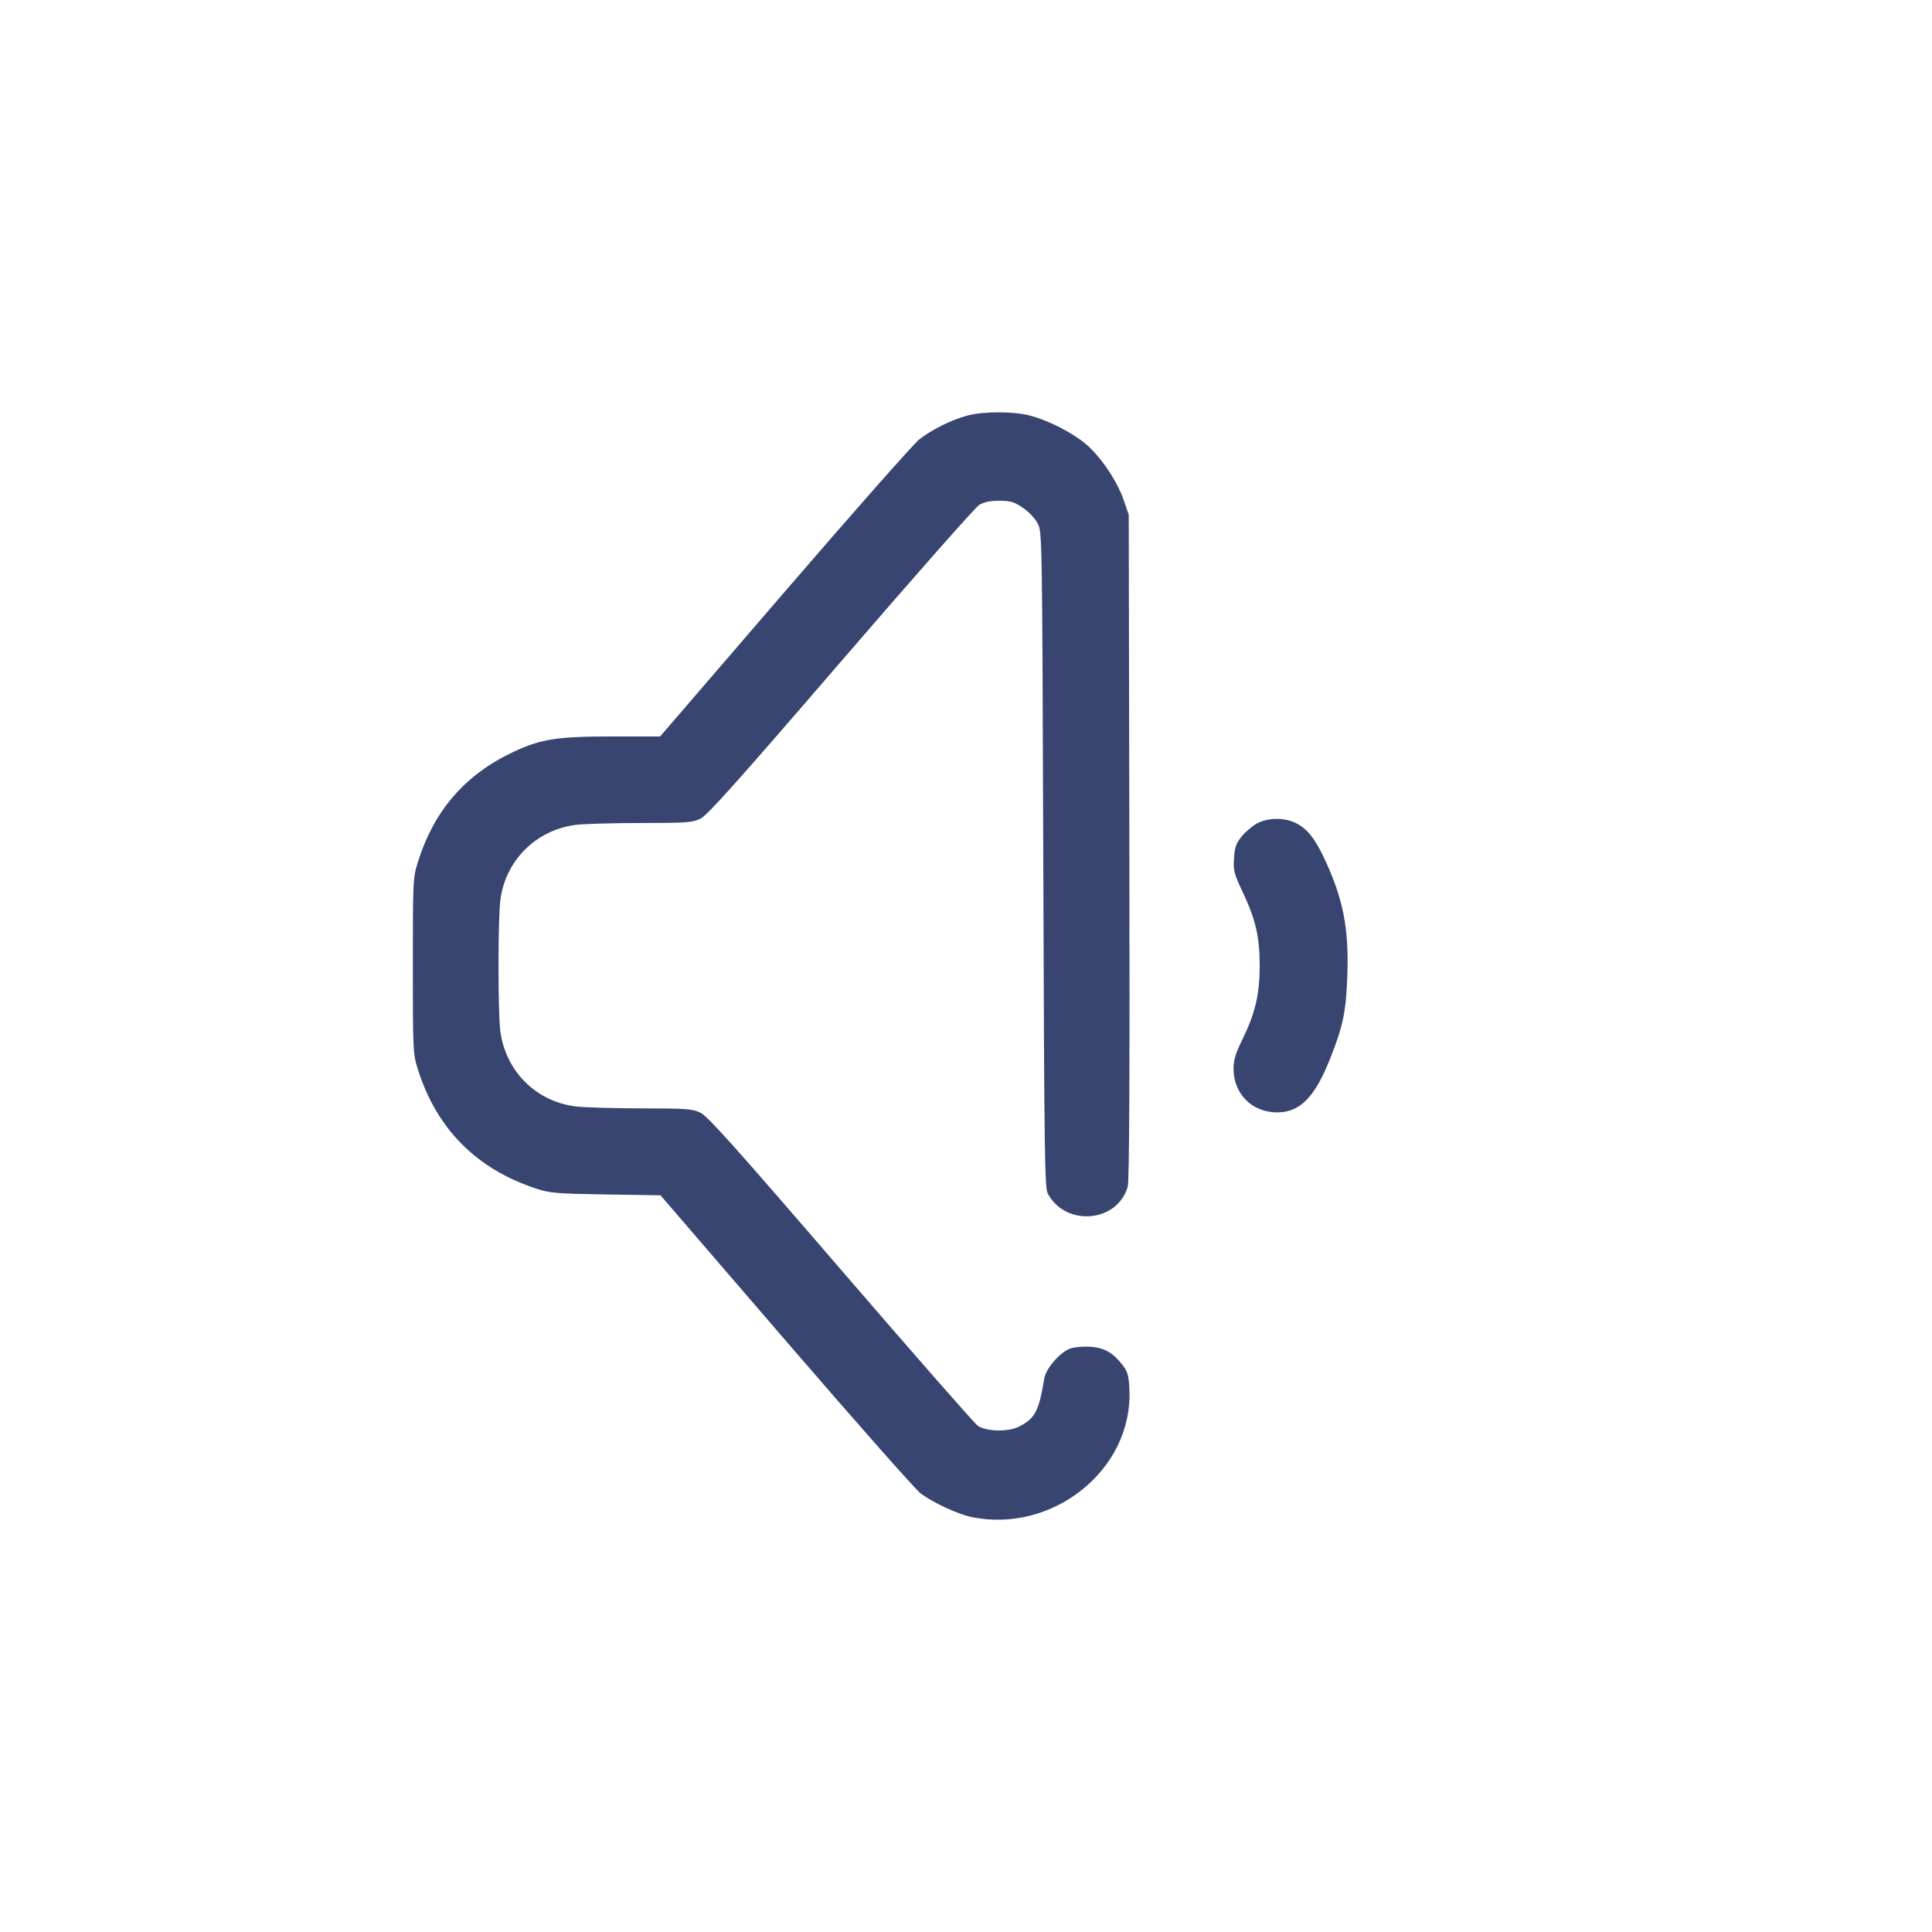
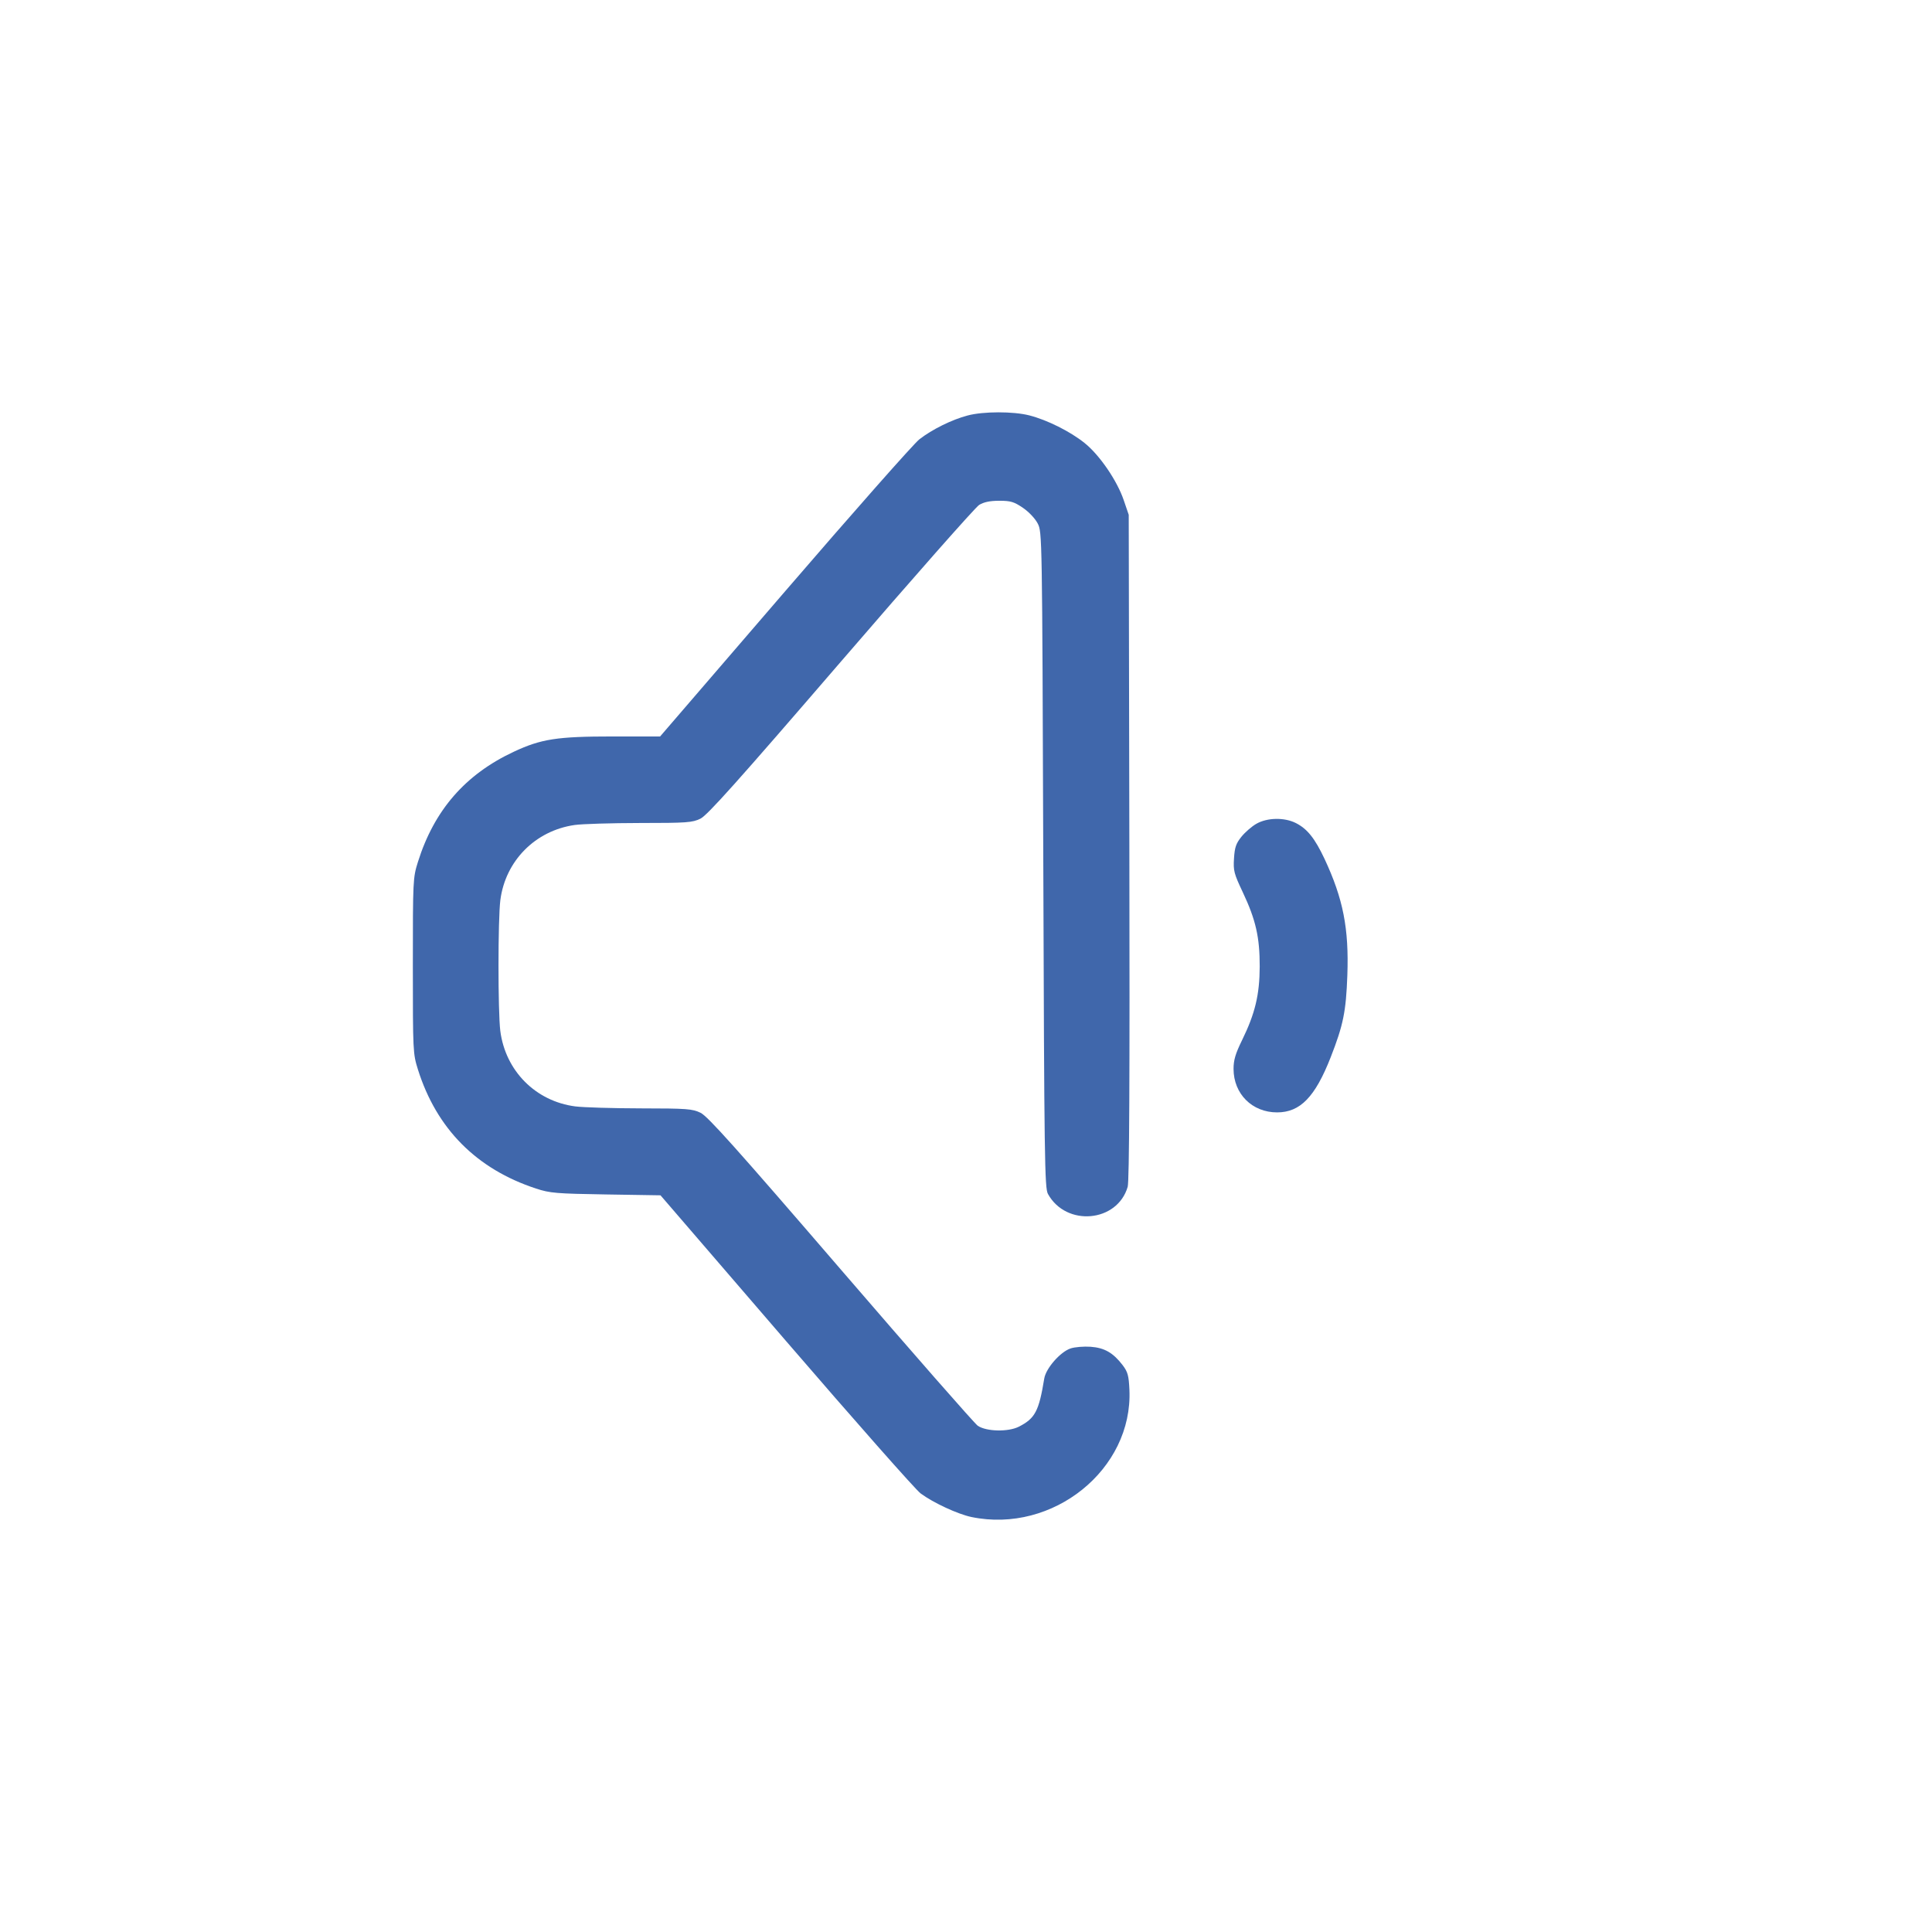
- <svg xmlns="http://www.w3.org/2000/svg" style="color:#374570;" fill="currentColor" stroke="currentColor" stroke-width="0" viewBox="-4.8 -4.8 33.60 33.60" version="1.1" id="svg3" xml:space="preserve">
+ <svg xmlns="http://www.w3.org/2000/svg" style="color:#4067AB;" fill="currentColor" stroke="currentColor" stroke-width="0" viewBox="-4.8 -4.8 33.60 33.60" version="1.1" id="svg3" xml:space="preserve">
  <defs id="defs3" />
  <g id="SVGRepo_tracerCarrier" stroke-linecap="round" stroke-linejoin="round" stroke-width="0.624" />
  <path style="fill:currentColor" id="path1" />
  <path d="M 12.028,2.426 C 11.754,2.498 11.41,2.668 11.188,2.841 11.089,2.919 10.034,4.113 8.844,5.495 L 6.68,8.008 H 5.854 c -0.964,0 -1.243,0.043 -1.719,0.266 -0.843,0.394 -1.384,1.016 -1.667,1.917 -0.086,0.275 -0.088,0.311 -0.088,1.804 0,1.493 0.002,1.529 0.088,1.804 0.324,1.031 1.02,1.733 2.056,2.072 0.24,0.079 0.348,0.088 1.213,0.102 l 0.95,0.015 2.182,2.533 c 1.2,1.393 2.254,2.586 2.341,2.651 0.221,0.164 0.647,0.361 0.885,0.411 1.417,0.293 2.81,-0.83 2.747,-2.214 -0.011,-0.246 -0.029,-0.309 -0.116,-0.425 -0.166,-0.217 -0.316,-0.304 -0.558,-0.322 -0.118,-0.008 -0.275,0.004 -0.349,0.029 -0.178,0.059 -0.429,0.345 -0.458,0.523 -0.093,0.569 -0.159,0.694 -0.442,0.838 -0.183,0.093 -0.56,0.086 -0.713,-0.015 C 12.153,19.962 11.082,18.74 9.825,17.281 8.001,15.163 7.509,14.614 7.384,14.553 7.241,14.484 7.151,14.477 6.346,14.476 5.861,14.475 5.348,14.46 5.206,14.442 4.516,14.353 3.991,13.825 3.901,13.13 c -0.042,-0.329 -0.042,-1.946 8.434e-4,-2.277 C 3.99,10.172 4.508,9.647 5.192,9.548 5.321,9.529 5.832,9.514 6.327,9.513 7.146,9.513 7.241,9.506 7.381,9.438 7.502,9.379 8.019,8.802 9.823,6.708 11.081,5.248 12.164,4.021 12.229,3.981 c 0.083,-0.05 0.188,-0.072 0.349,-0.072 0.198,-1.054e-4 0.256,0.017 0.411,0.122 0.104,0.071 0.213,0.186 0.258,0.273 0.077,0.15 0.078,0.178 0.097,5.849 0.017,5.21 0.024,5.708 0.081,5.811 0.317,0.575 1.207,0.496 1.387,-0.124 0.028,-0.097 0.037,-1.882 0.029,-5.913 L 14.83,4.153 14.744,3.901 C 14.629,3.56 14.323,3.113 14.063,2.905 13.813,2.704 13.413,2.504 13.101,2.424 12.823,2.353 12.302,2.353 12.028,2.426" stroke="none" fill="currentColor" fill-rule="evenodd" id="path1-9" style="fill:currentColor;fill-opacity:1;stroke-width:9.02669e-06" />
  <path d="m 17.051,9.526 c -0.081,0.046 -0.198,0.148 -0.261,0.226 -0.094,0.117 -0.117,0.184 -0.129,0.376 -0.014,0.215 -8.94e-4,0.264 0.153,0.59 0.226,0.479 0.295,0.783 0.294,1.293 -0.002,0.487 -0.08,0.816 -0.307,1.279 -0.115,0.235 -0.148,0.346 -0.148,0.499 0,0.435 0.324,0.758 0.759,0.757 0.401,-0.001 0.66,-0.269 0.93,-0.958 0.22,-0.562 0.267,-0.795 0.29,-1.426 0.029,-0.815 -0.072,-1.331 -0.398,-2.028 C 18.067,9.78 17.935,9.615 17.739,9.515 17.539,9.413 17.241,9.418 17.051,9.526" stroke="none" fill="currentColor" fill-rule="evenodd" id="path1-0" style="stroke-width:0;fill:currentColor;fill-opacity:1" />
</svg>
